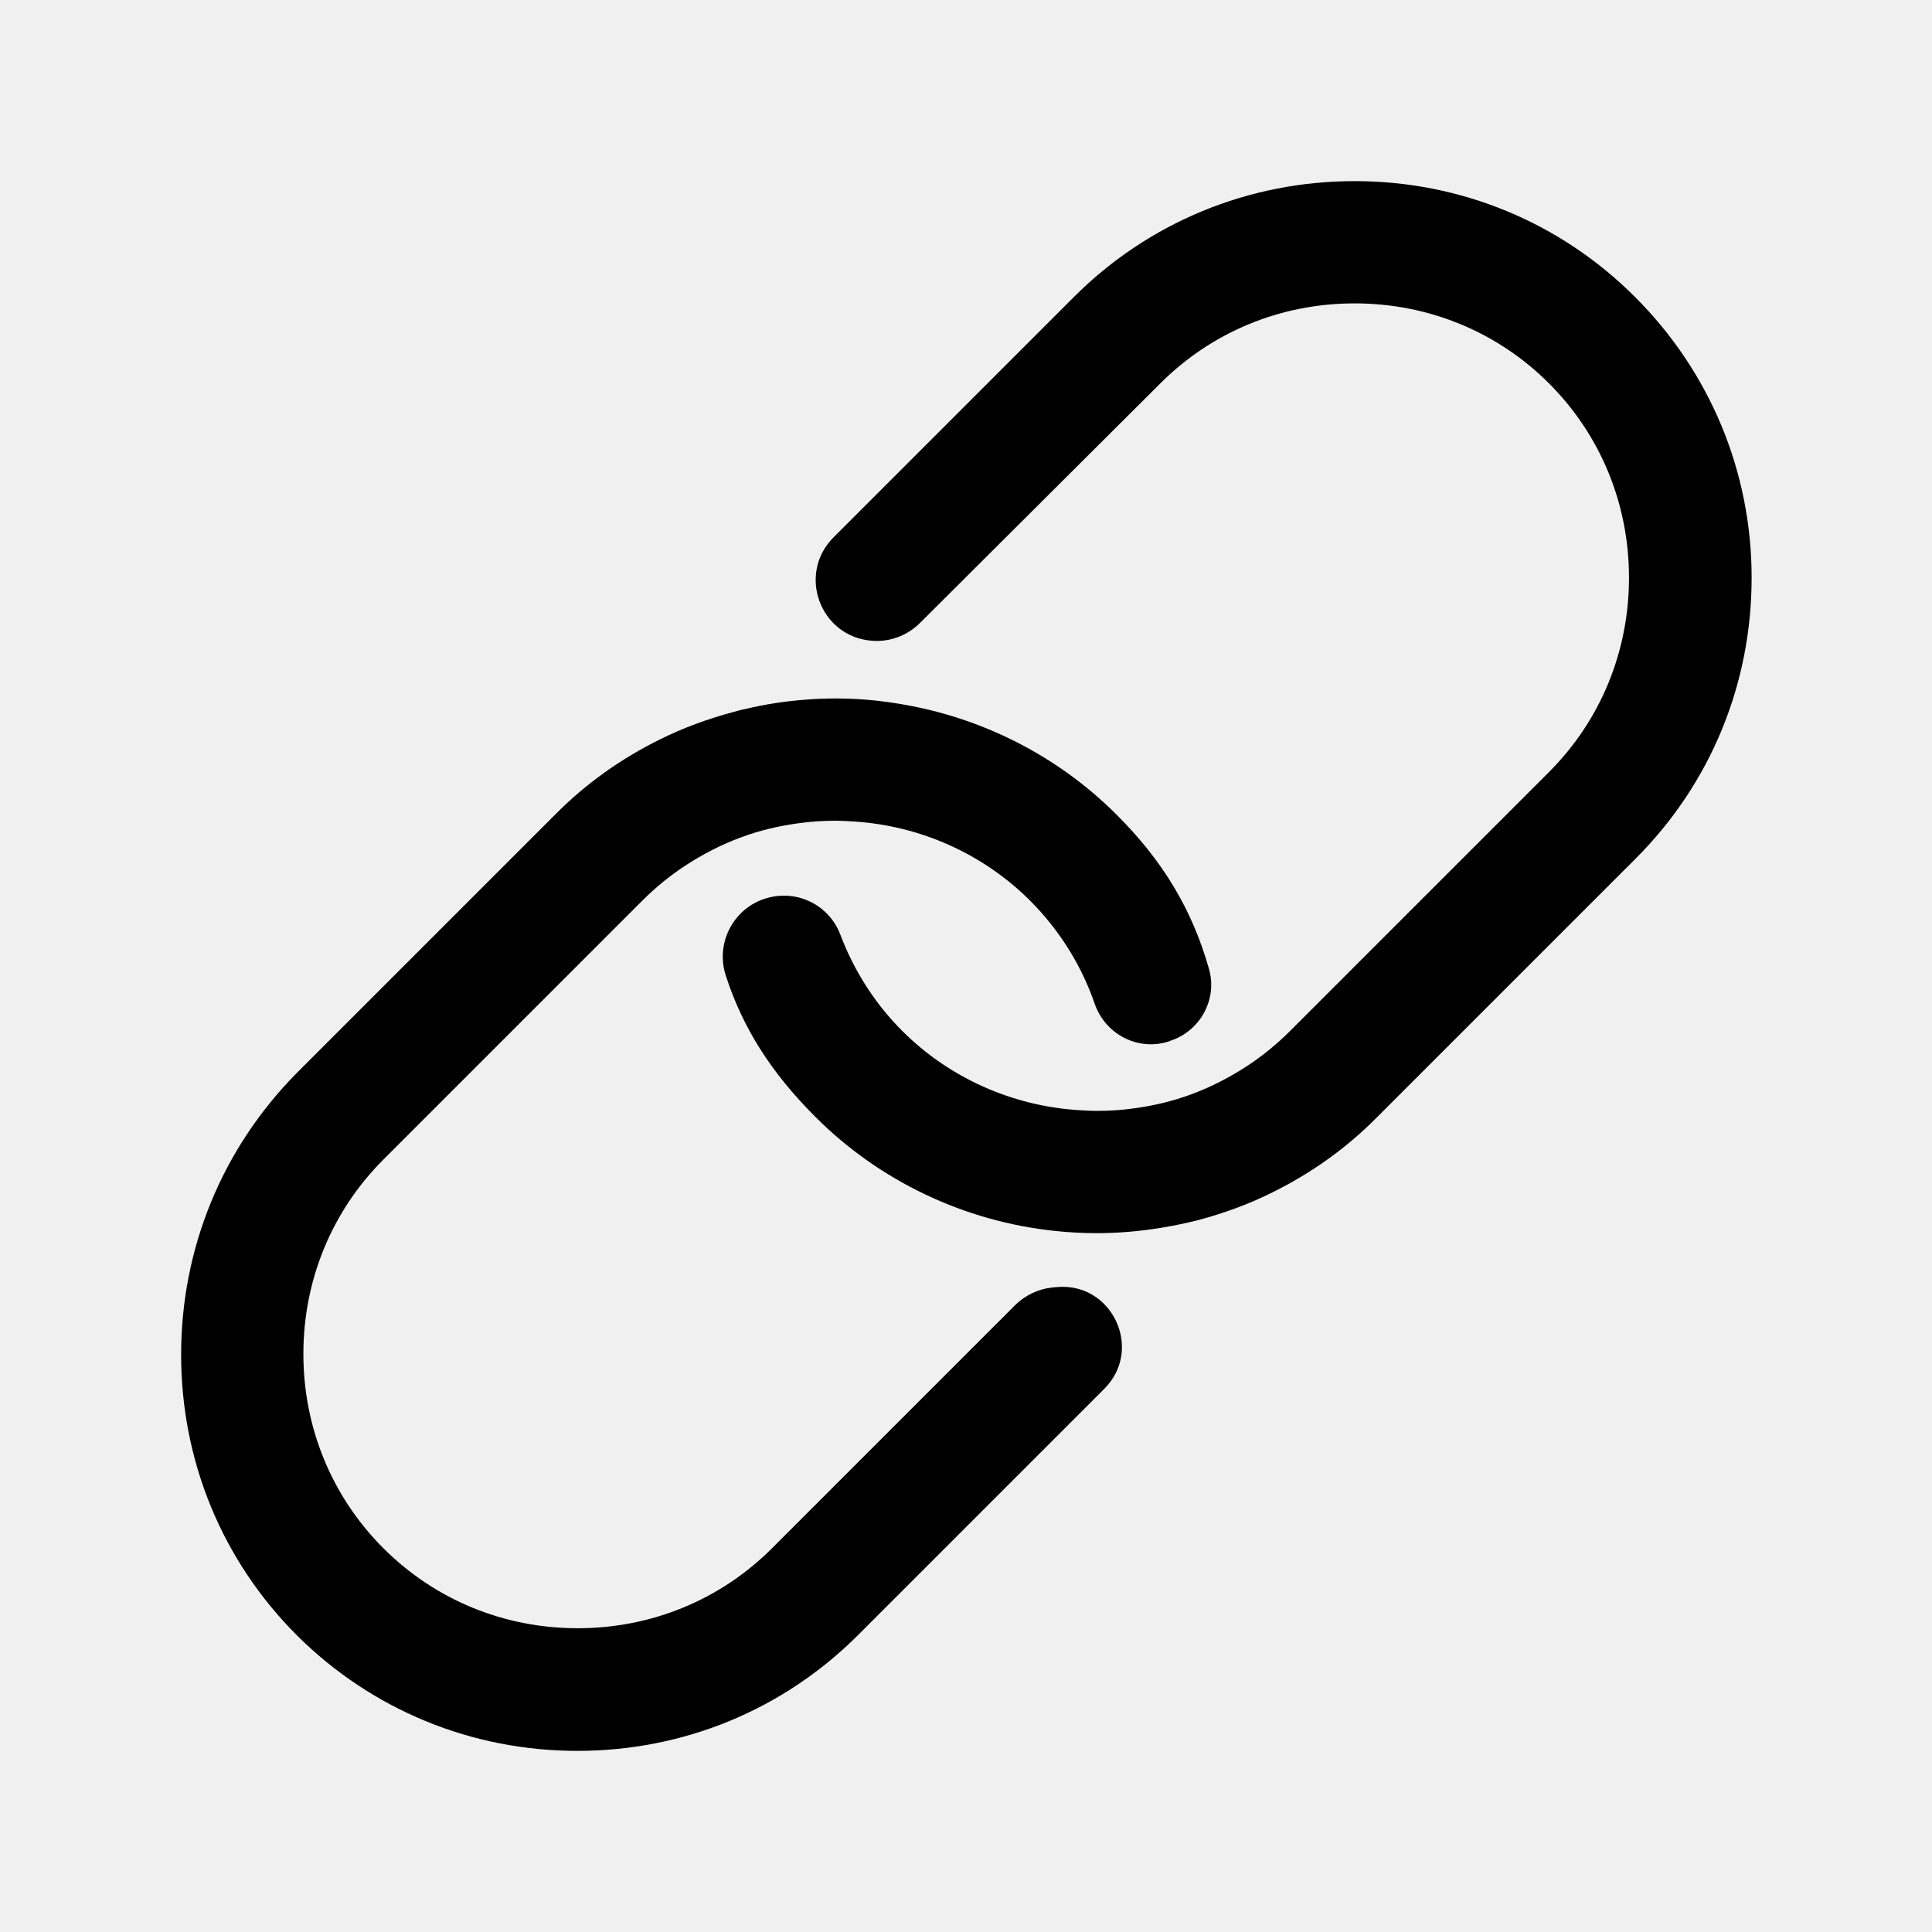
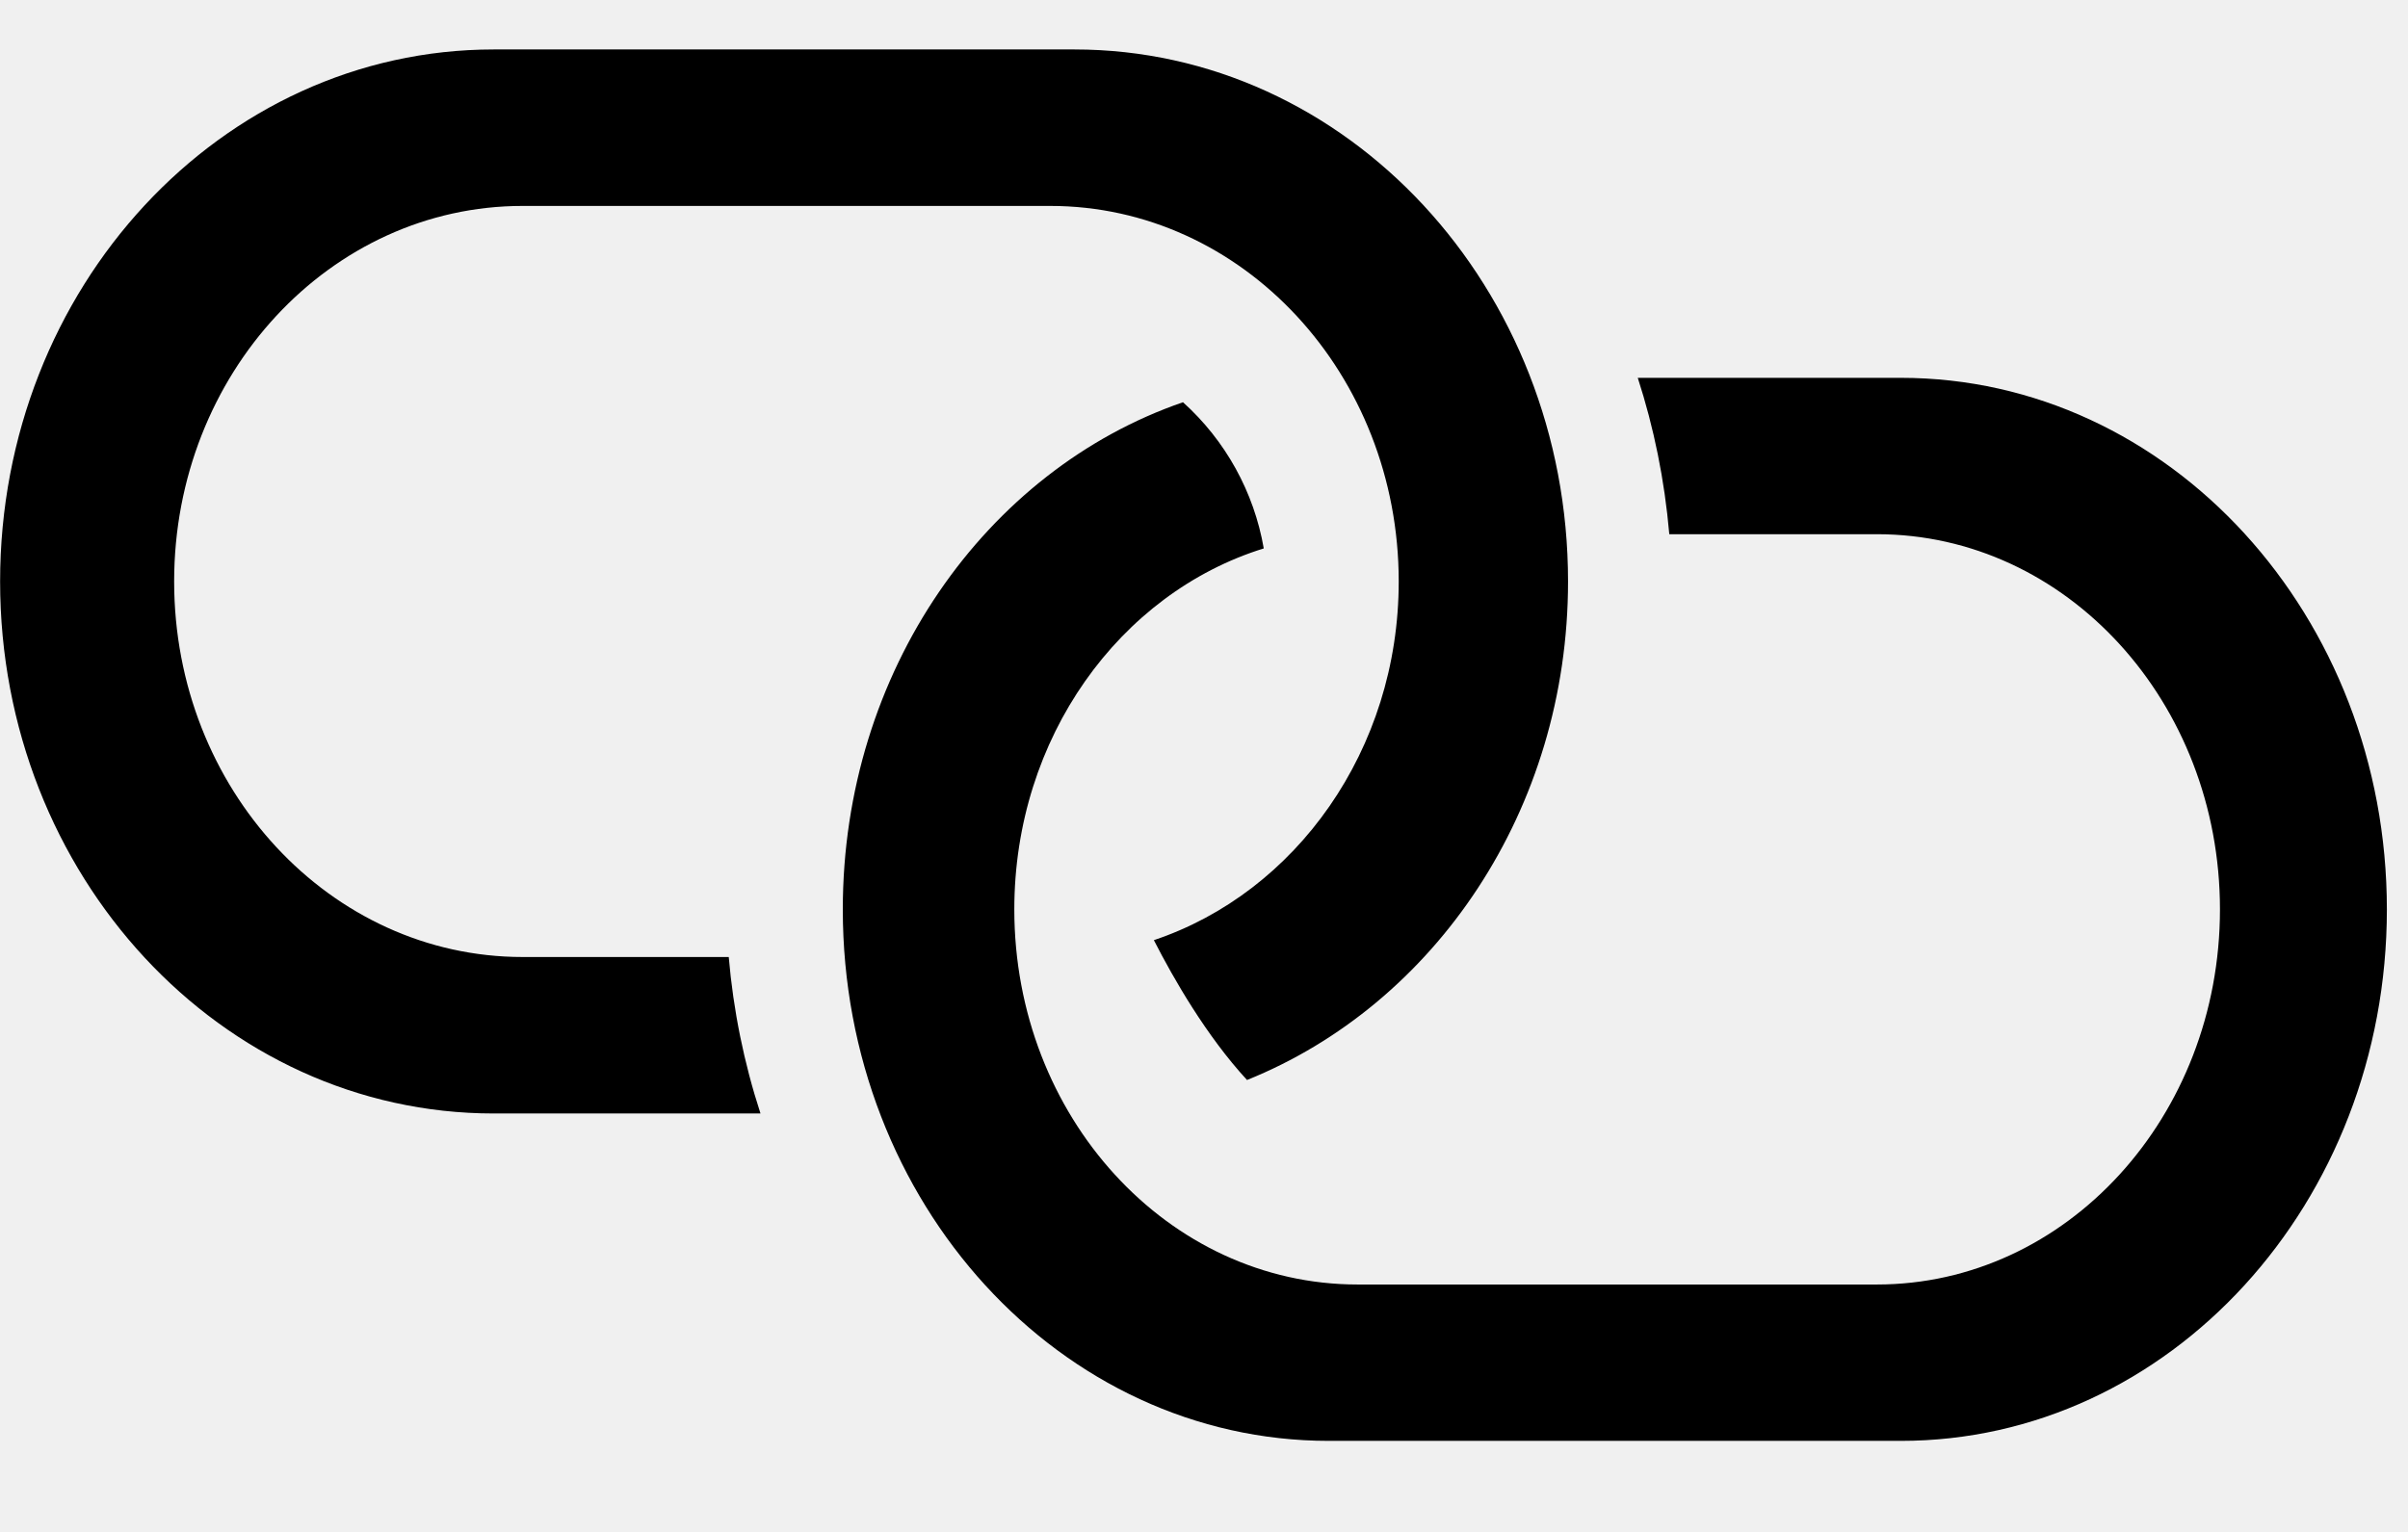
- <svg xmlns="http://www.w3.org/2000/svg" viewBox="0 0 512 512" tabIndex="-1" aria-hidden="true">
-   <path d="M280 341.1l-1.2.1c-3.6.4-7 2-9.6 4.5l-64.6 64.6c-13.7 13.7-32 21.2-51.5 21.2s-37.8-7.5-51.5-21.2c-13.7-13.7-21.2-32-21.2-51.5s7.5-37.8 21.2-51.5l68.6-68.6c3.5-3.5 7.3-6.6 11.4-9.3 4.6-3 9.6-5.6 14.8-7.5 4.8-1.8 9.9-3 15-3.7 3.4-.5 6.9-.7 10.2-.7 1.4 0 2.8.1 4.6.2 17.7 1.1 34.4 8.6 46.8 21 7.7 7.7 13.6 17.1 17.1 27.3 2.8 8 11.2 12.5 19.3 10.1.1 0 .2-.1.3-.1.1 0 .2 0 .2-.1 8.1-2.5 12.8-11 10.5-19.1-4.4-15.6-12.2-28.7-24.6-41-15.6-15.6-35.9-25.8-57.6-29.3-1.9-.3-3.8-.6-5.7-.8-3.7-.4-7.4-.6-11.1-.6-2.6 0-5.2.1-7.7.3-5.4.4-10.8 1.2-16.2 2.5-1.1.2-2.1.5-3.2.8-6.7 1.8-13.3 4.2-19.5 7.3-10.3 5.1-19.6 11.7-27.7 19.9l-68.6 68.6C58.9 304.4 48 330.8 48 359c0 28.2 10.9 54.6 30.7 74.4C98.5 453.1 124.9 464 153 464c28.2 0 54.6-10.9 74.4-30.7l65.3-65.3c10.4-10.5 2-28.3-12.7-26.9z" />
-   <path d="M433.3 78.7C413.5 58.9 387.1 48 359 48s-54.6 10.9-74.4 30.7l-63.7 63.7c-9.7 9.7-3.6 26.3 10.1 27.4 4.7.4 9.3-1.3 12.7-4.6l63.8-63.6c13.7-13.7 32-21.2 51.5-21.2s37.8 7.5 51.5 21.2c13.7 13.7 21.2 32 21.2 51.5s-7.5 37.8-21.2 51.5l-68.6 68.6c-3.5 3.5-7.3 6.6-11.4 9.3-4.6 3-9.6 5.6-14.8 7.5-4.8 1.8-9.9 3-15 3.7-3.4.5-6.9.7-10.2.7-1.4 0-2.9-.1-4.6-.2-17.7-1.1-34.4-8.6-46.8-21-7.3-7.3-12.8-16-16.4-25.5-2.9-7.7-11.1-11.9-19.1-9.8-8.9 2.3-14.1 11.7-11.3 20.5 4.5 14 12.1 25.9 23.7 37.5l.2.2c16.9 16.9 39.4 27.6 63.3 30.1 3.7.4 7.4.6 11.1.6 2.6 0 5.2-.1 7.8-.3 6.5-.5 13-1.6 19.3-3.2 6.7-1.8 13.3-4.2 19.5-7.3 10.3-5.1 19.6-11.7 27.7-19.9l68.6-68.6c19.8-19.8 30.7-46.2 30.7-74.4s-11.1-54.6-30.9-74.4z" />
+ <svg xmlns="http://www.w3.org/2000/svg" xmlns:xlink="http://www.w3.org/1999/xlink" width="22" height="14" viewBox="0 0 22 14" tabIndex="-1" aria-hidden="true">
+   <defs>
+     <path d="M8.195 3.01h14.107v9.714H8.195z" />
+   </defs>
+   <g fill="none" fill-rule="evenodd" transform="translate(-.495 .444)">
+     <path fill="#000" d="M5.006 9.732h2.437a6.366 6.366 0 0 1-.29-1.43H5.27c-1.758 0-3.184-1.537-3.184-3.432s1.426-3.432 3.184-3.432h4.82c1.759 0 3.184 1.537 3.184 3.432 0 1.54-.941 2.844-2.237 3.278.182.356.48.875.851 1.278 1.714-.69 2.933-2.468 2.933-4.556 0-2.685-2.018-4.862-4.51-4.862H5.006C2.515.008.496 2.185.496 4.87c0 2.686 2.019 4.862 4.51 4.862" />
+     <mask fill="#fff">
+       <use xlink:href="#a" />
+     </mask>
+     <path fill="#000" d="M8.195 7.867c0 2.682 1.989 4.857 4.441 4.857h5.225c2.453 0 4.441-2.175 4.441-4.857 0-2.683-1.988-4.858-4.441-4.858h-2.403c.147.454.245.933.288 1.429h1.897c1.731 0 3.134 1.535 3.134 3.429 0 1.893-1.403 3.428-3.134 3.428h-4.745c-1.732 0-3.136-1.535-3.136-3.428 0-1.57.964-2.891 2.279-3.299a2.334 2.334 0 0 0-.738-1.336c-1.801.62-3.108 2.46-3.108 4.635" mask="url(#b)" />
+   </g>
</svg>
